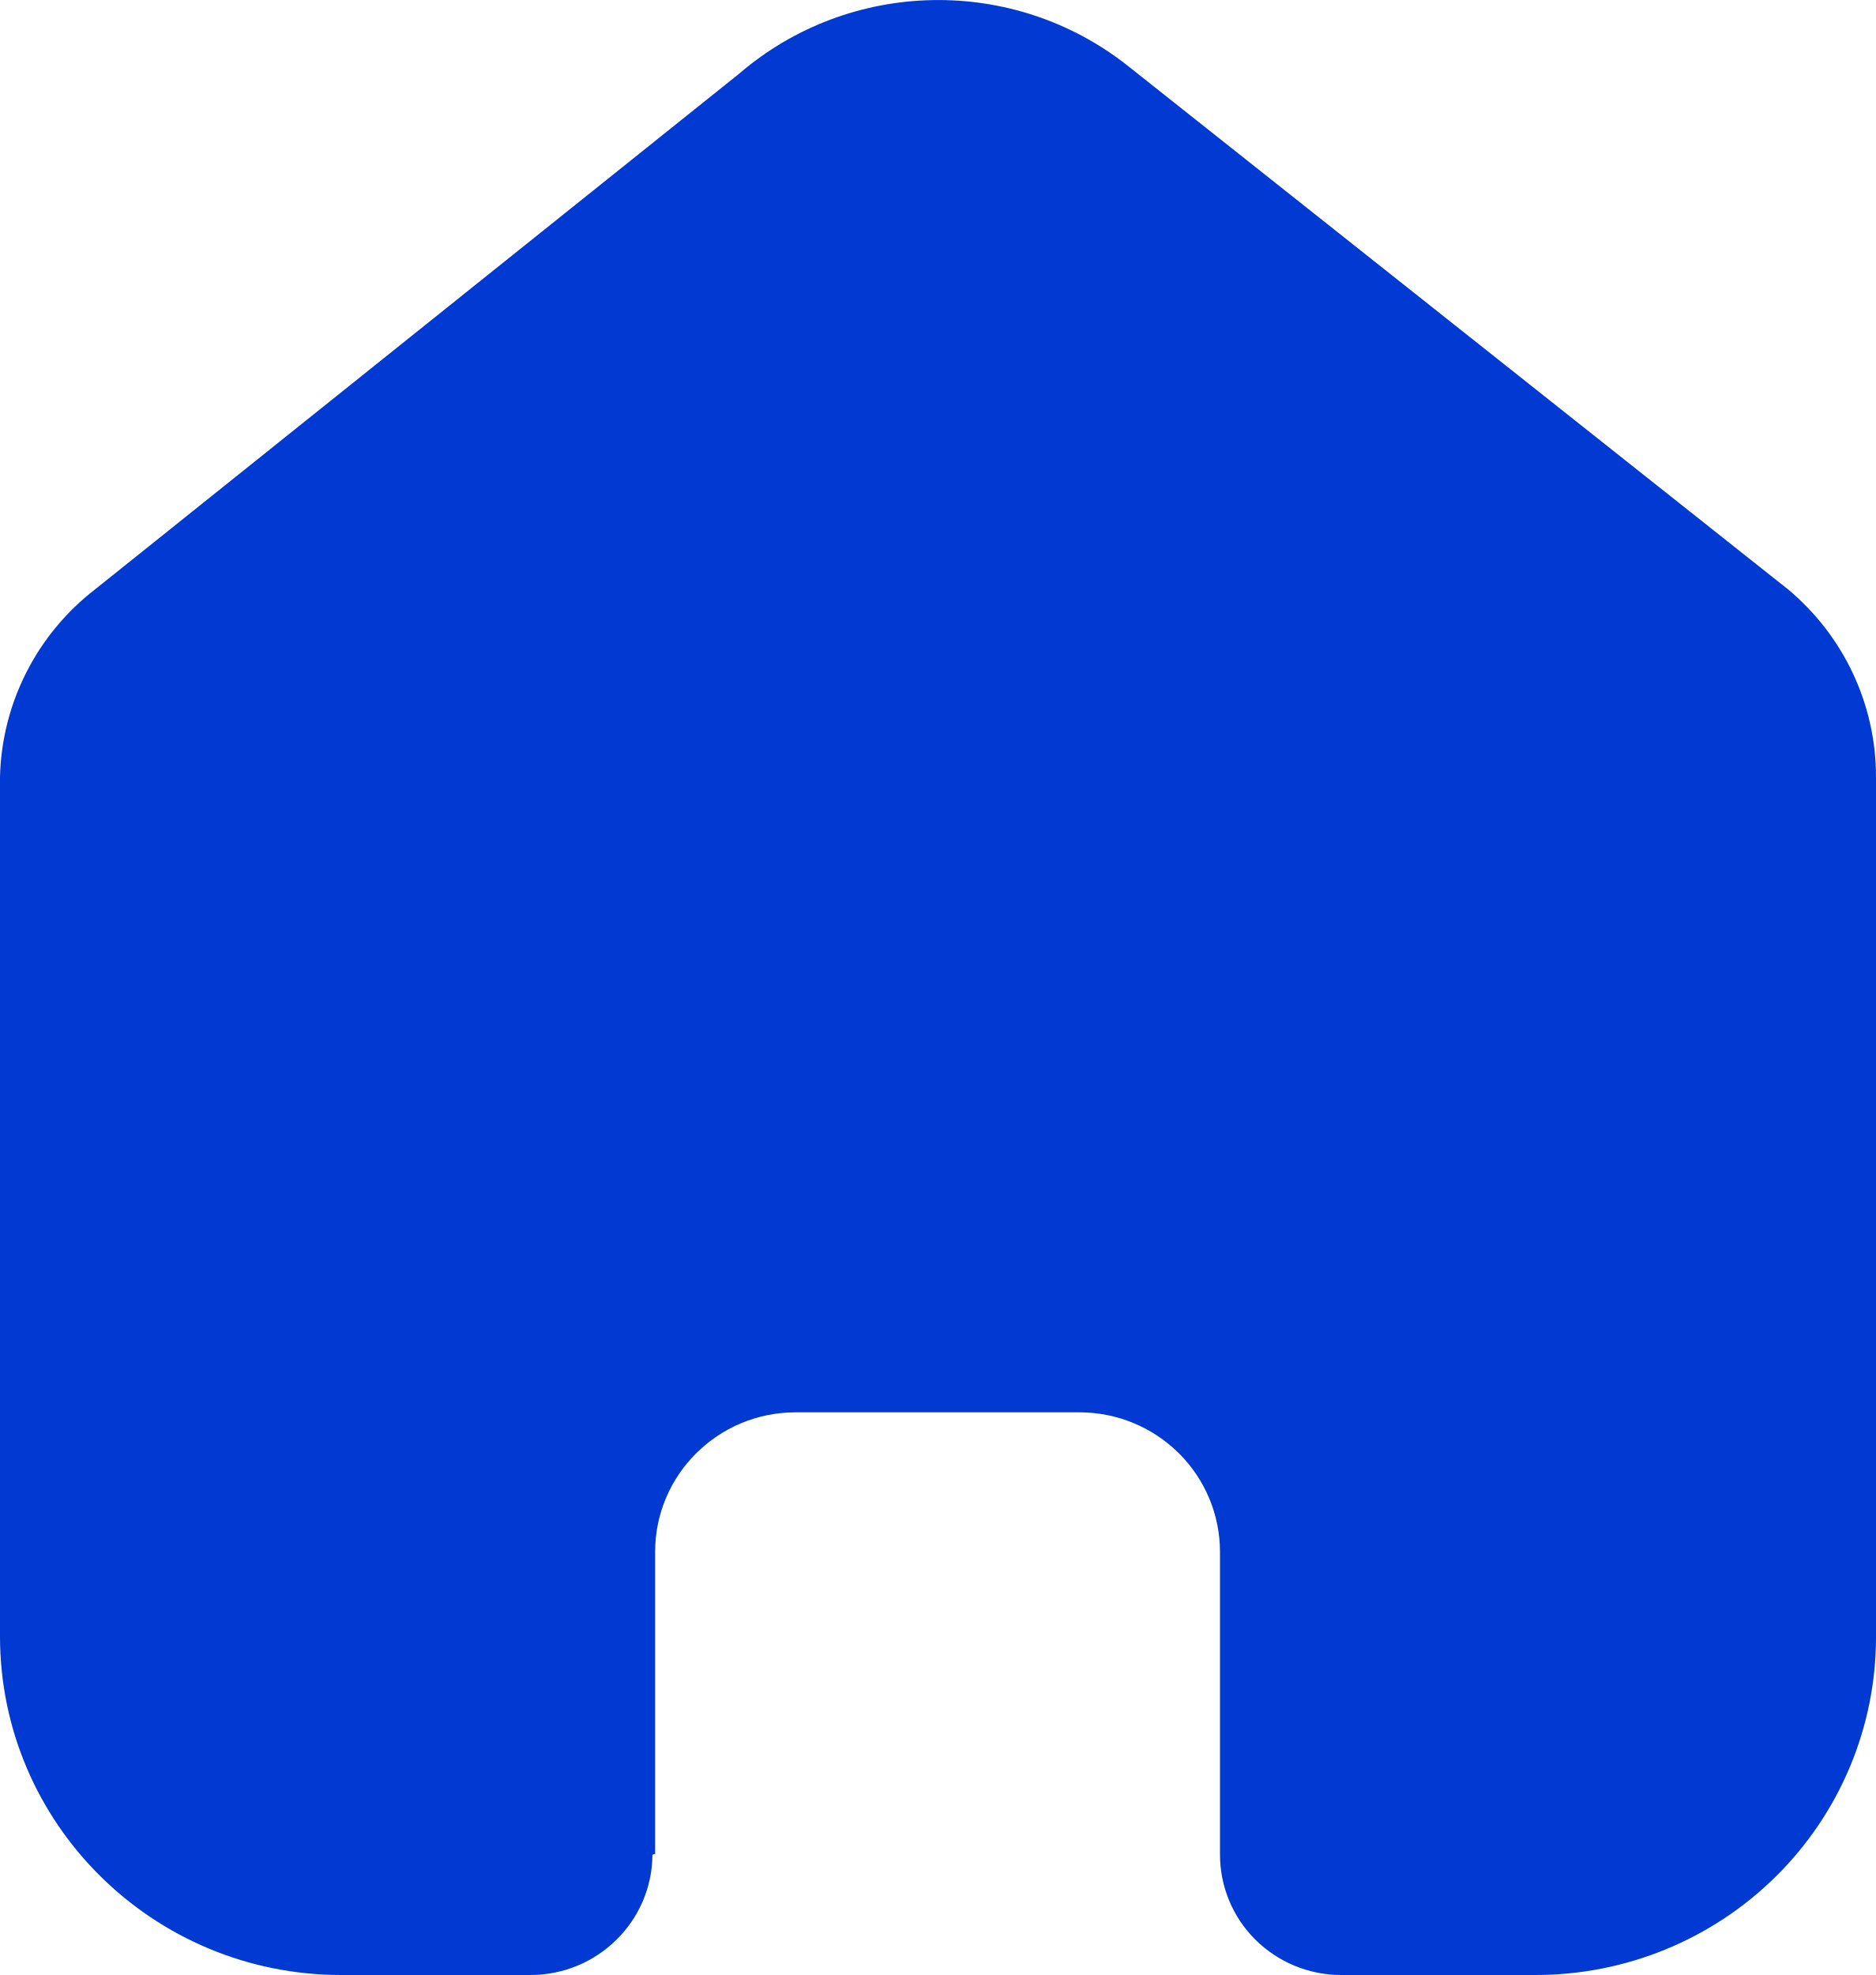
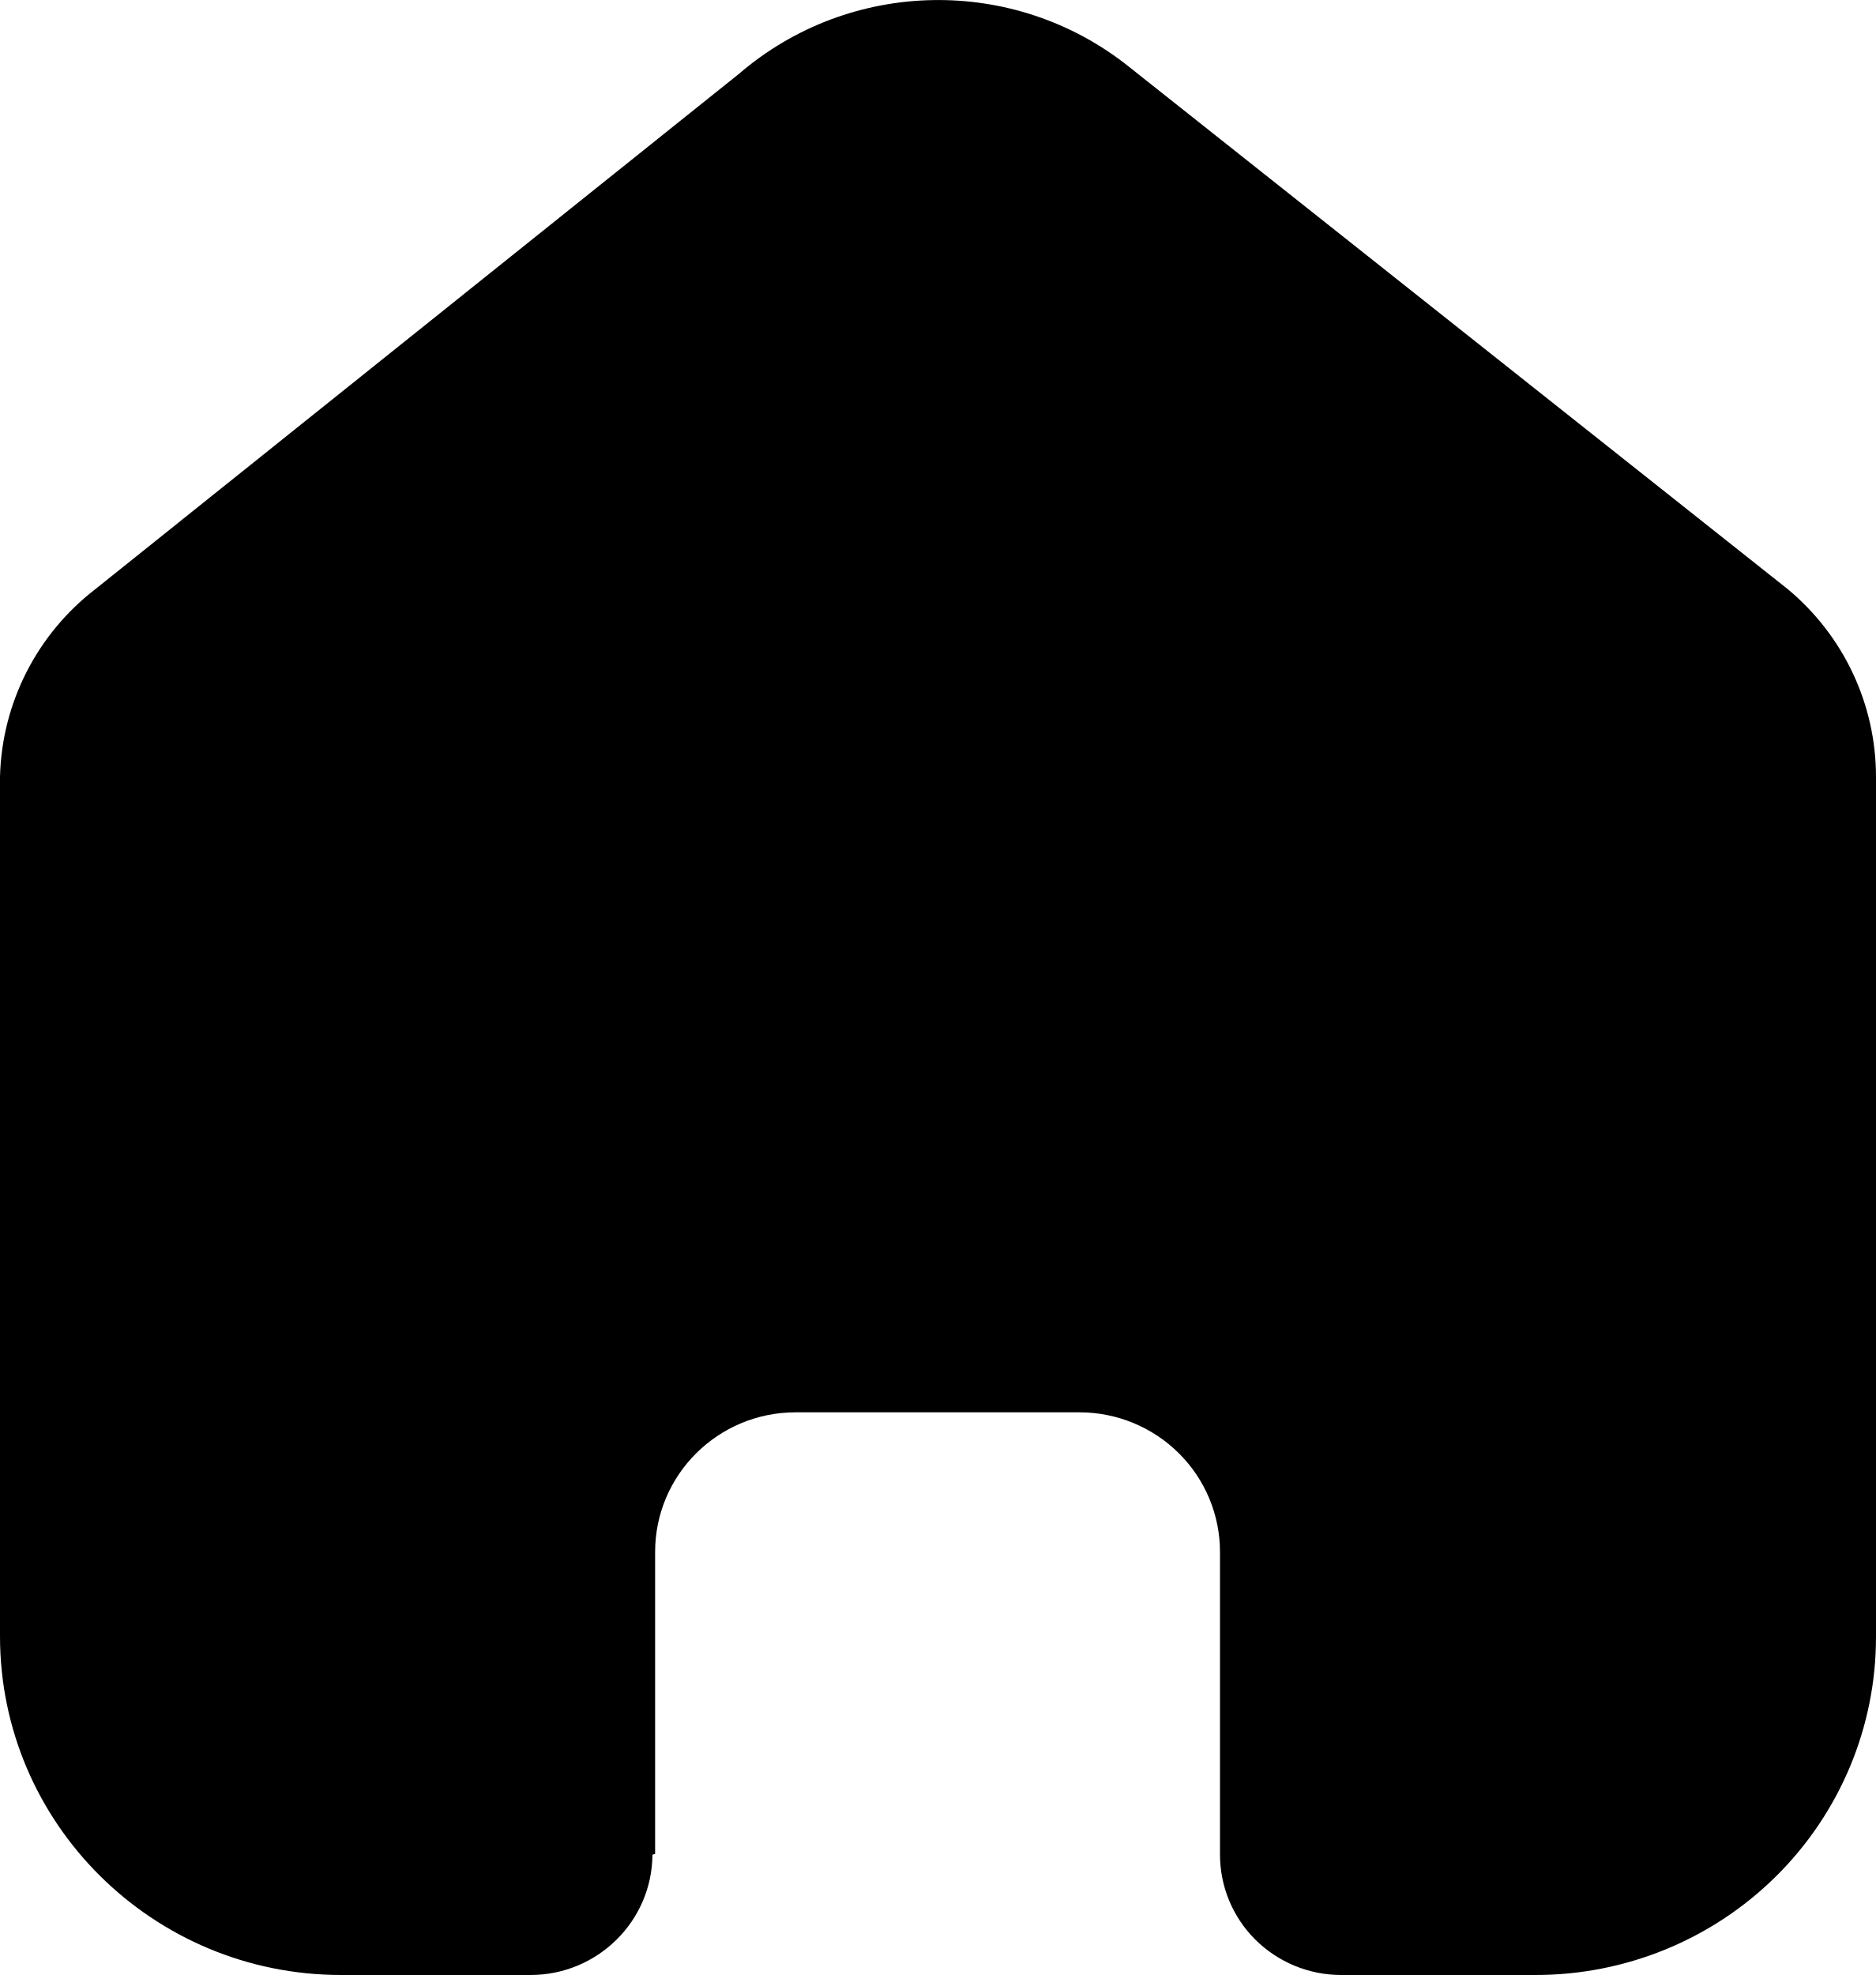
<svg xmlns="http://www.w3.org/2000/svg" width="19" height="20" viewBox="0 0 19 20" fill="none">
-   <path d="M6.635 18.773V15.716C6.635 14.935 7.272 14.302 8.058 14.302H10.933C11.31 14.302 11.672 14.451 11.939 14.716C12.206 14.981 12.356 15.341 12.356 15.716V18.773C12.354 19.098 12.482 19.41 12.712 19.64C12.943 19.87 13.256 20 13.583 20H15.544C16.46 20.002 17.339 19.643 17.987 19.001C18.636 18.359 19 17.487 19 16.578V7.867C19 7.132 18.672 6.436 18.105 5.965L11.434 0.676C10.274 -0.251 8.611 -0.221 7.485 0.747L0.967 5.965C0.373 6.422 0.018 7.121 0 7.867V16.569C0 18.464 1.547 20 3.456 20H5.372C6.051 20 6.603 19.456 6.608 18.782L6.635 18.773Z" fill="#003AD2" />
+   <path d="M6.635 18.773V15.716C6.635 14.935 7.272 14.302 8.058 14.302H10.933C11.31 14.302 11.672 14.451 11.939 14.716C12.206 14.981 12.356 15.341 12.356 15.716V18.773C12.354 19.098 12.482 19.41 12.712 19.64C12.943 19.87 13.256 20 13.583 20H15.544C16.46 20.002 17.339 19.643 17.987 19.001C18.636 18.359 19 17.487 19 16.578V7.867C19 7.132 18.672 6.436 18.105 5.965L11.434 0.676C10.274 -0.251 8.611 -0.221 7.485 0.747L0.967 5.965C0.373 6.422 0.018 7.121 0 7.867V16.569C0 18.464 1.547 20 3.456 20H5.372C6.051 20 6.603 19.456 6.608 18.782L6.635 18.773Z" fill="currentColor" />
</svg>
